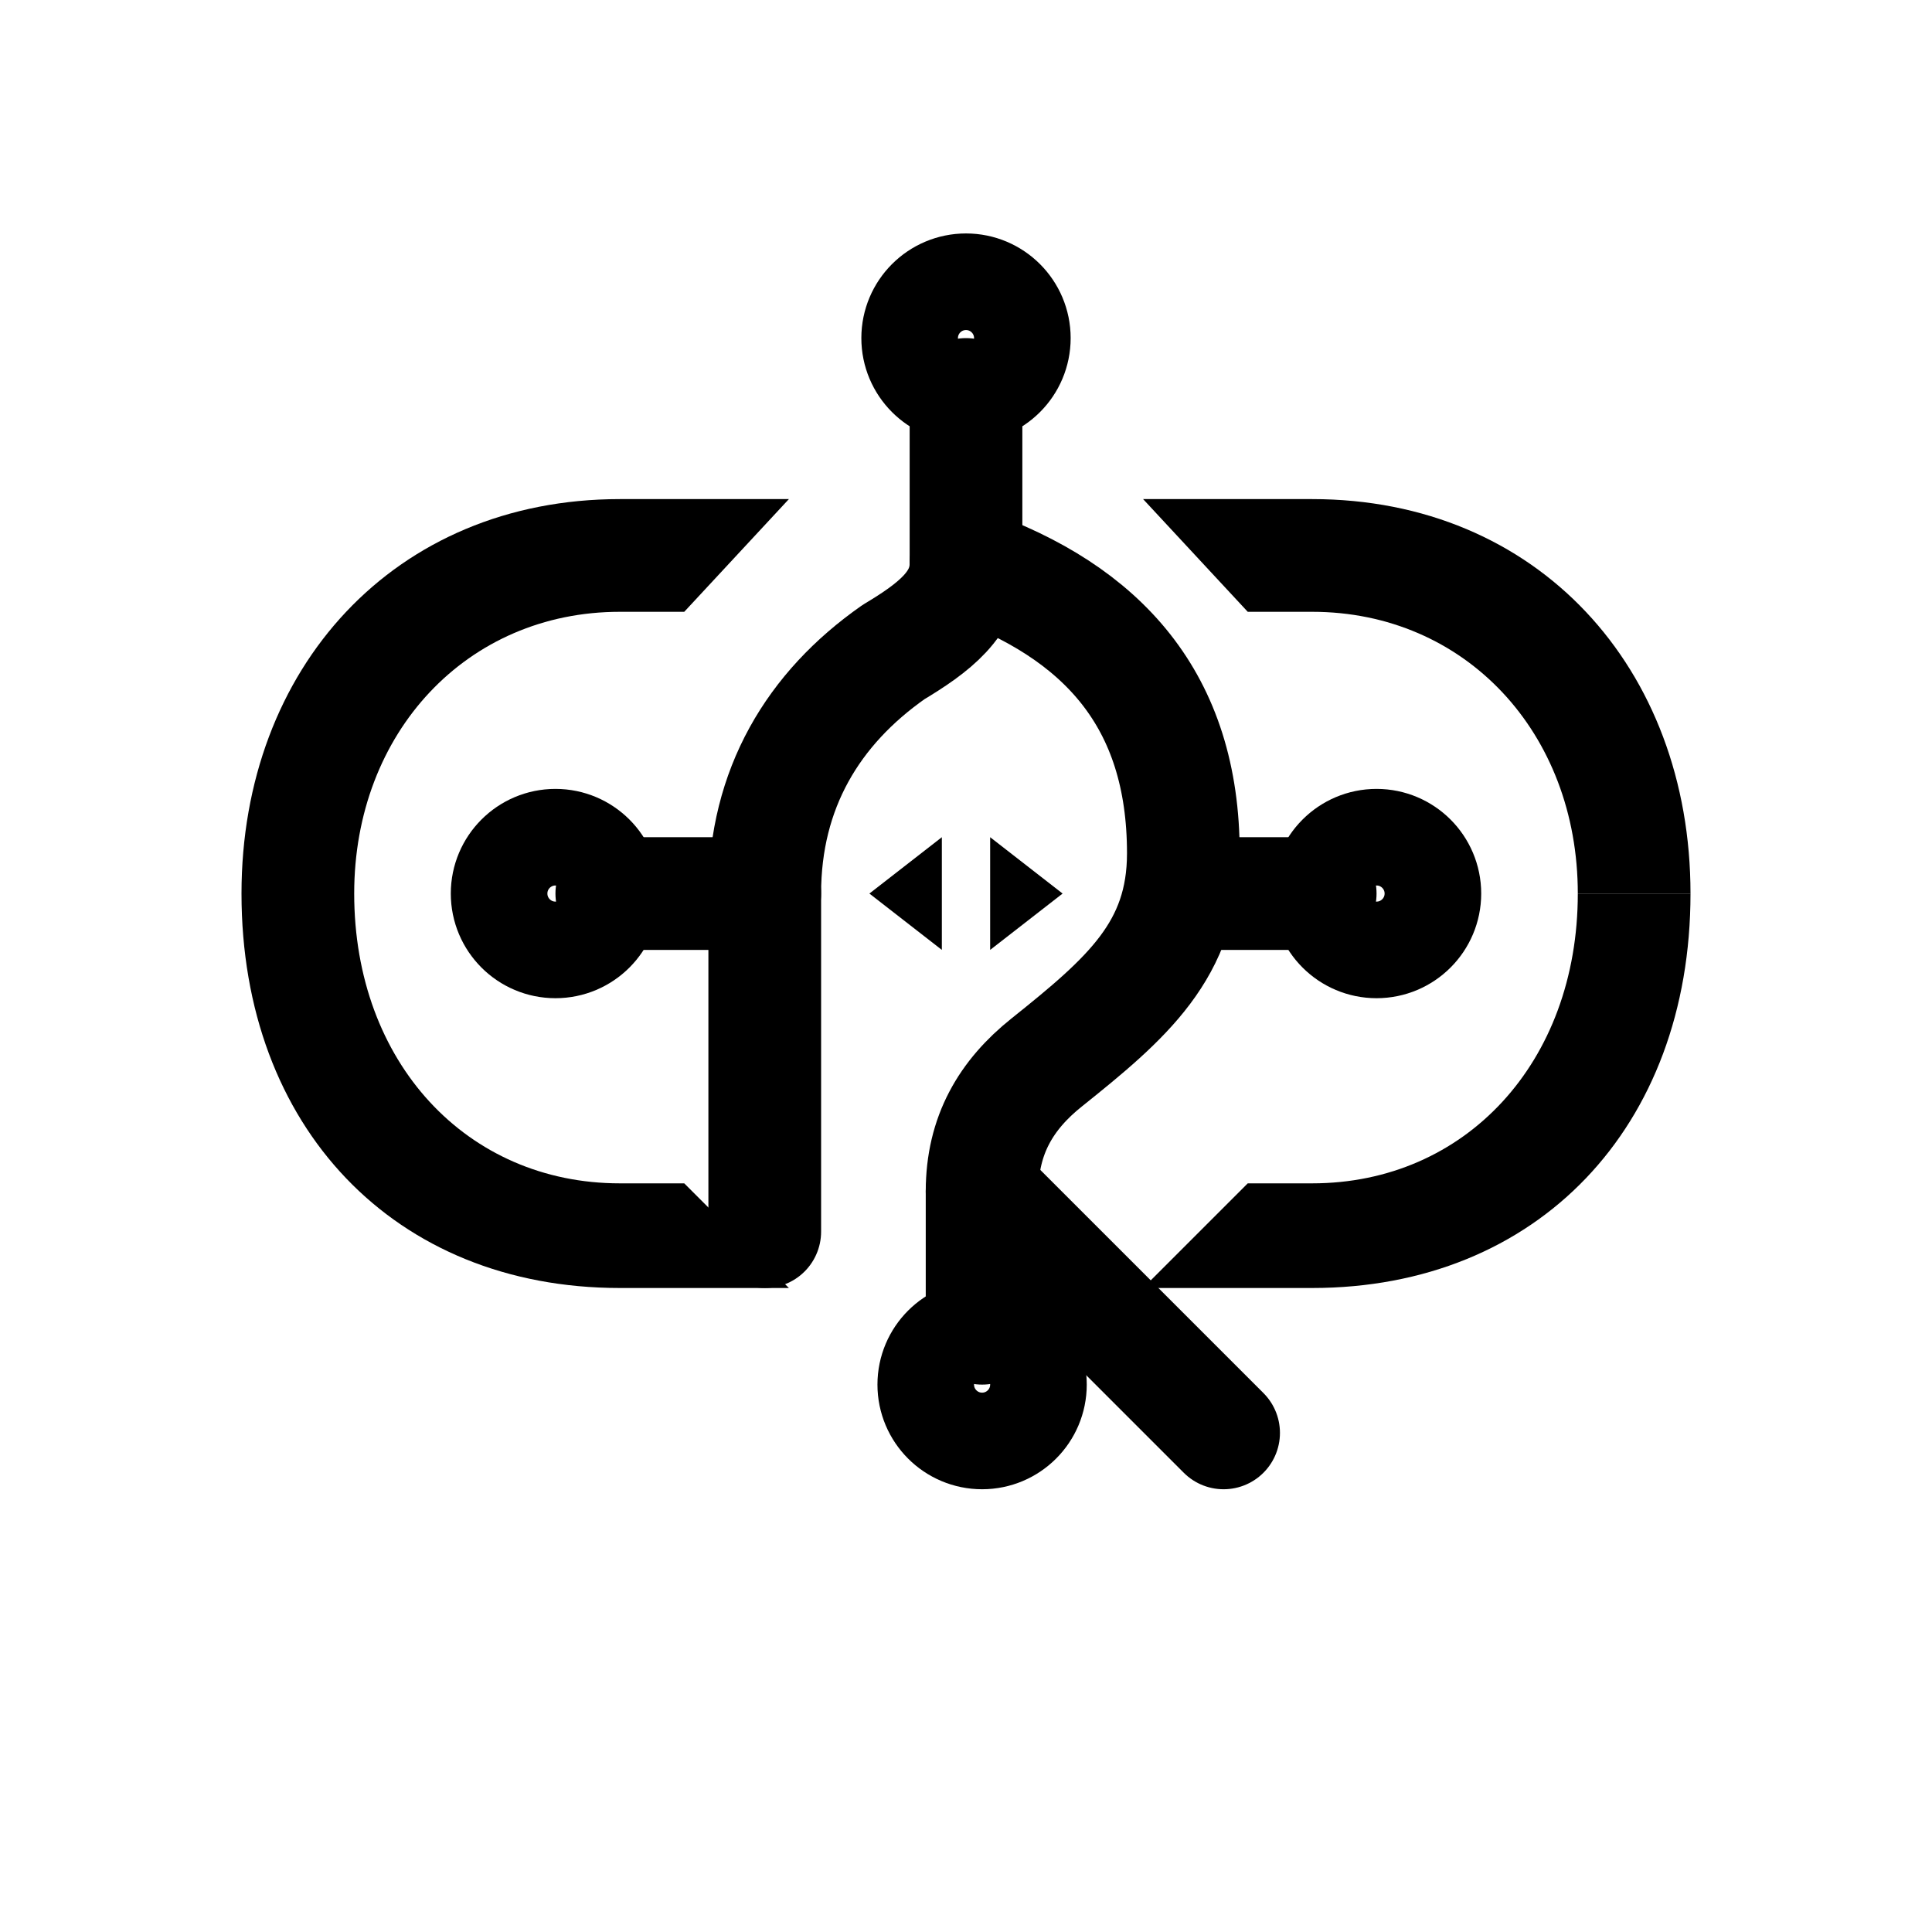
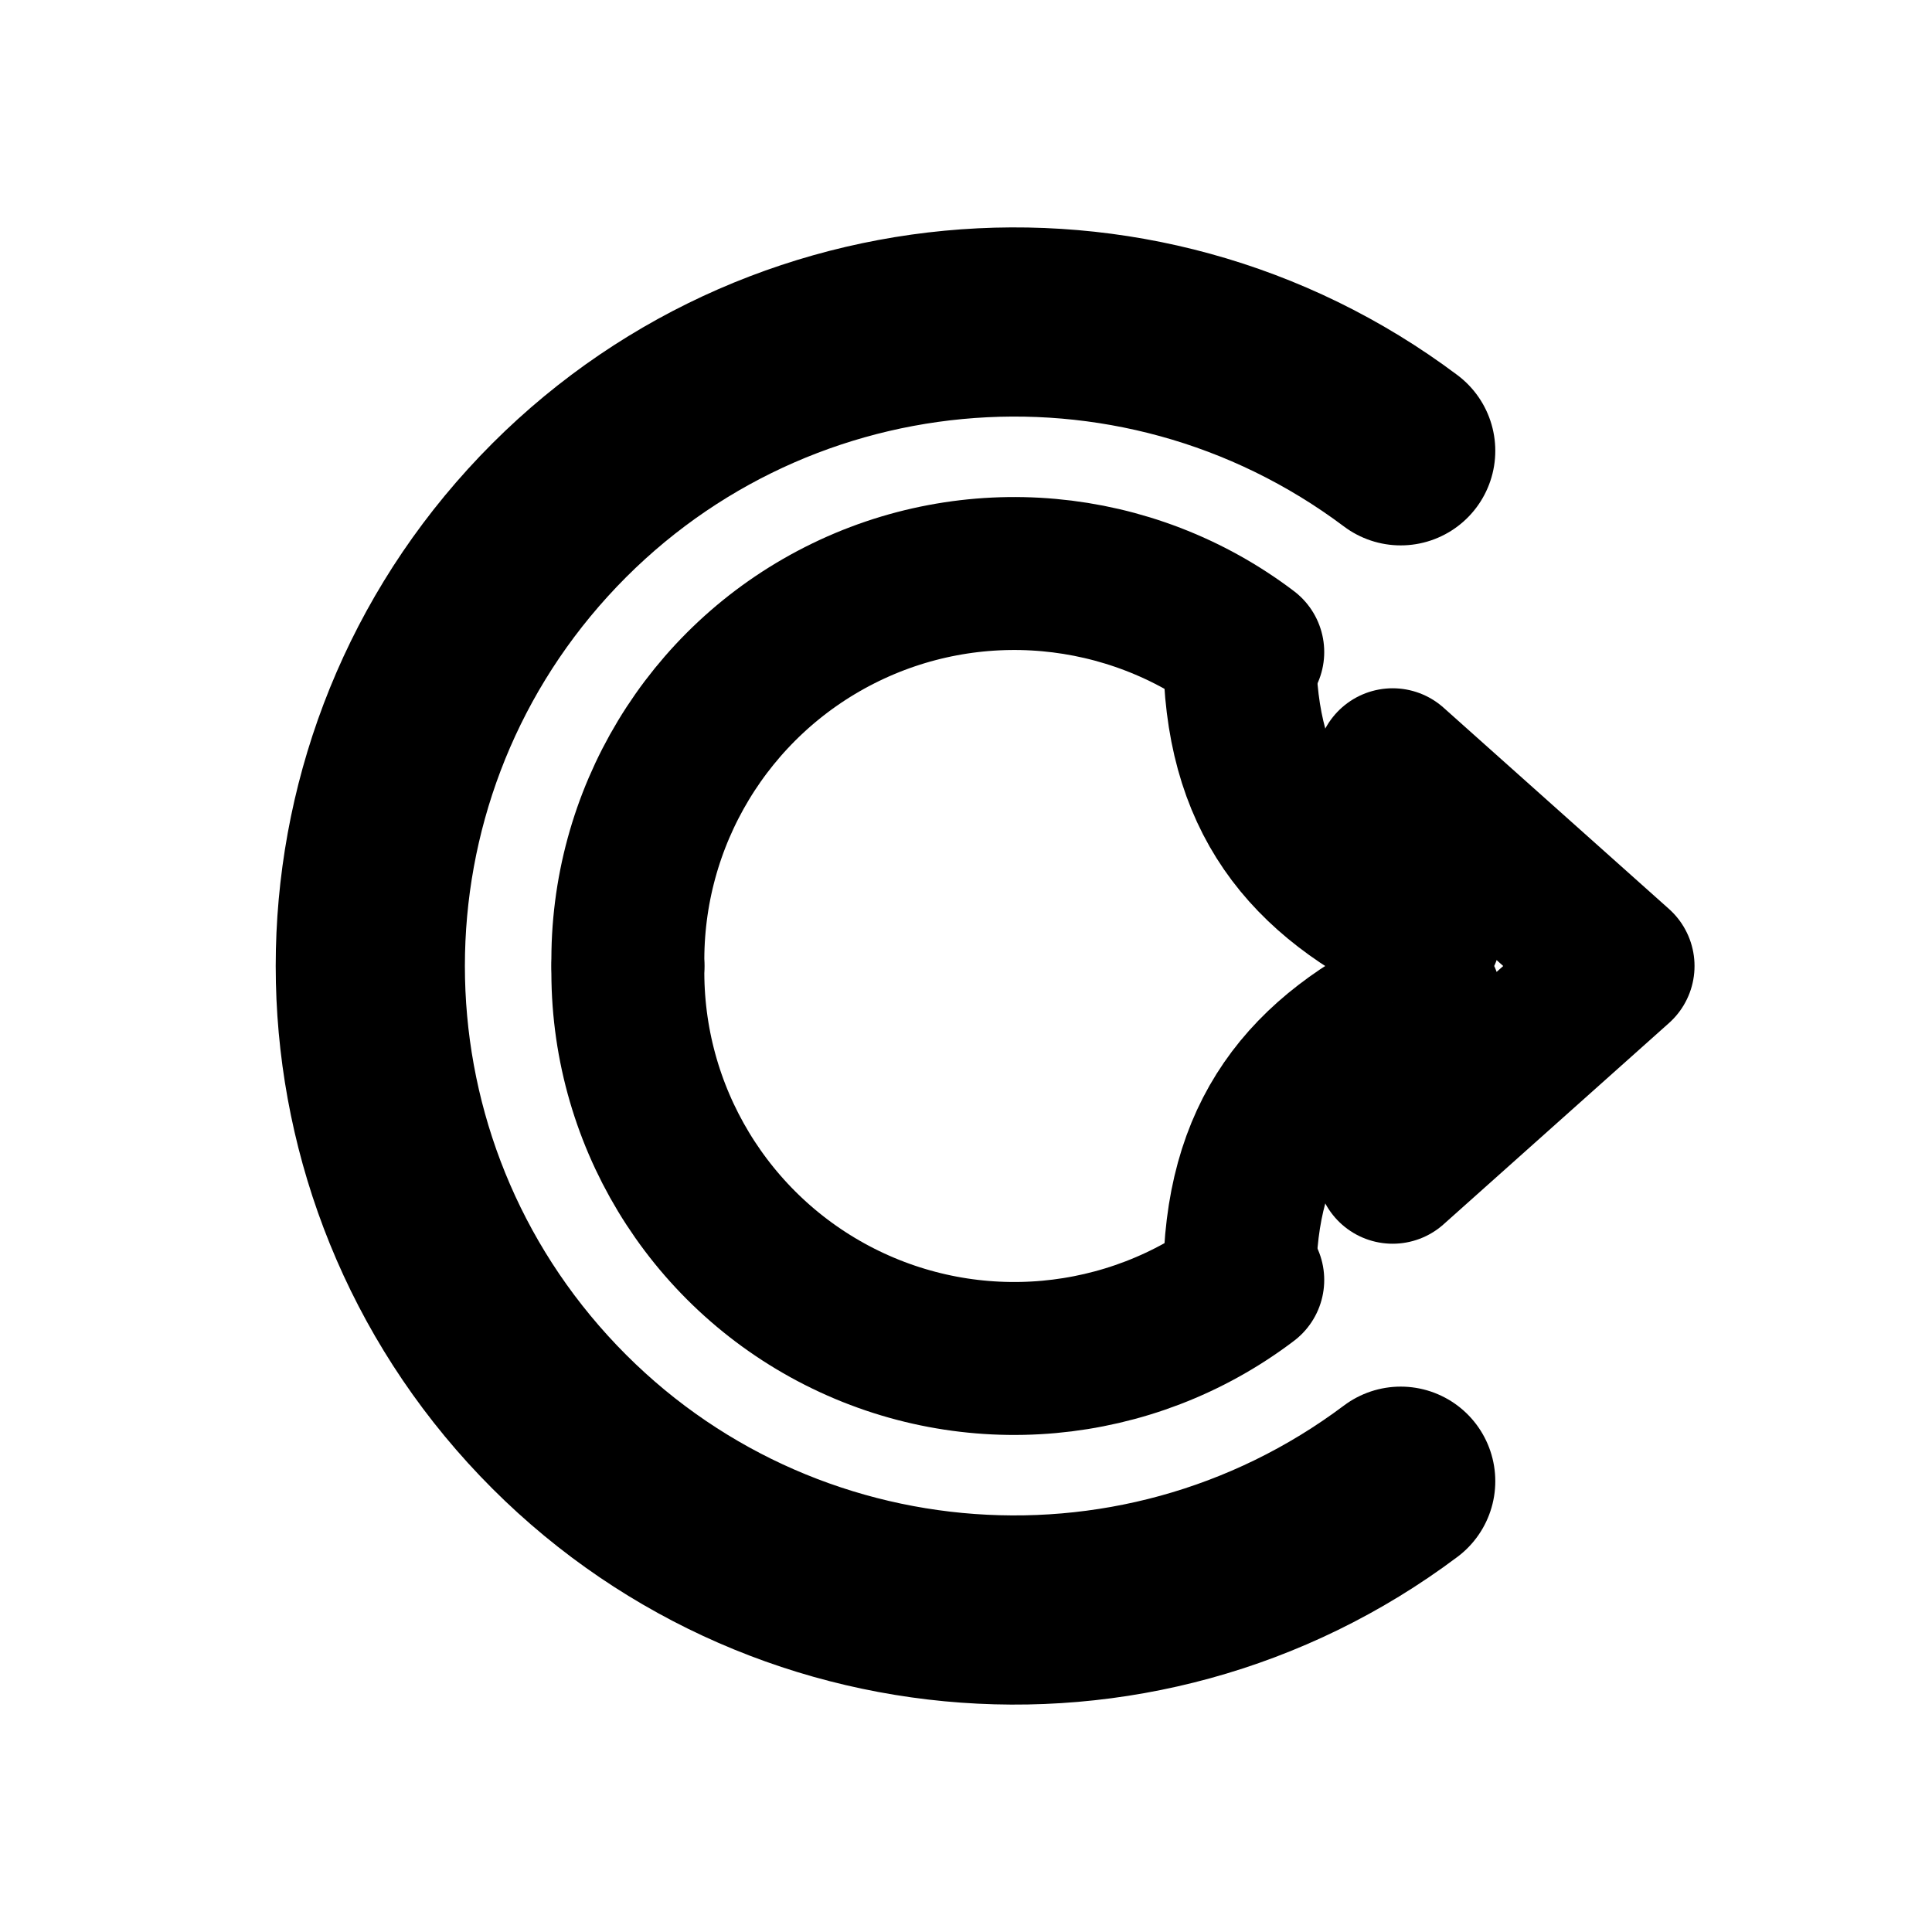
- <svg xmlns="http://www.w3.org/2000/svg" viewBox="0 0 24 24" fill="none" stroke="currentColor" stroke-linecap="round" stroke-linejoin="round" aria-label="CCR">
-   <path d="M9.8 6.2H7.7C4.9 6.2 3 8.3 3 11.1C3 14 4.9 16 7.7 16H9.8L8.5 14.7H7.7C5.8 14.7 4.4 13.2 4.4 11.1C4.4 9.1 5.8 7.6 7.7 7.6H8.5L9.8 6.2Z" fill="currentColor" stroke="none" />
-   <path d="M14.2 6.2H16.3C19.1 6.2 21 8.3 21 11.1H19.6C19.6 9.1 18.2 7.6 16.3 7.6H15.5L14.2 6.2Z" fill="currentColor" stroke="none" />
-   <path d="M15.5 14.7H16.3C18.2 14.7 19.6 13.2 19.6 11.1H21C21 14 19.1 16 16.3 16H14.2L15.5 14.7Z" fill="currentColor" stroke="none" />
-   <circle cx="12" cy="4.2" r="0.7" stroke-width="1.2" />
-   <circle cx="6.9" cy="11.1" r="0.7" stroke-width="1.2" />
-   <circle cx="17.1" cy="11.1" r="0.7" stroke-width="1.2" />
-   <circle cx="12.2" cy="17.2" r="0.7" stroke-width="1.2" />
-   <path d="M12 4.9V7C12 7.5 11.6 7.8 11.1 8.1C10.1 8.8 9.5 9.8 9.5 11.1V15.3" stroke-width="1.4" />
-   <path d="M12 7C13.7 7.6 14.7 8.7 14.7 10.6C14.7 11.8 14 12.4 13 13.2C12.5 13.6 12.2 14.1 12.2 14.8V16.5" stroke-width="1.4" />
-   <path d="M7.6 11.1H9.5M14.7 11.1H16.4M12.2 14.8L15.2 17.8" stroke-width="1.4" />
-   <path d="M10.8 11.1L11.7 10.4V11.8Z" fill="currentColor" stroke="none" />
-   <path d="M13.2 11.1L12.3 10.4V11.8Z" fill="currentColor" stroke="none" />
+ <svg xmlns="http://www.w3.org/2000/svg" viewBox="0 0 24 24" role="img" aria-label="CCR">
+   <g fill="none" stroke="currentColor" stroke-linecap="round" stroke-linejoin="round">
+     <path d="M17.4 5.6A8 8 0 1 0 17.4 18.4" stroke-width="2.35" />
+     <path d="M15.5 8.1A4.8 4.8 0 0 0 7.8 12" stroke-width="1.9" />
+     <path d="M7.8 12a4.8 4.8 0 0 0 7.7 3.9" stroke-width="1.9" />
+     <path d="M15.4 8.1c0 1.8.8 2.8 2.3 3.5M15.4 15.9c0-1.8.8-2.8 2.3-3.5" stroke-width="1.9" />
+     <path d="m17.3 9.5 2.8 2.5-2.8 2.5" stroke-width="1.9" />
+   </g>
</svg>
